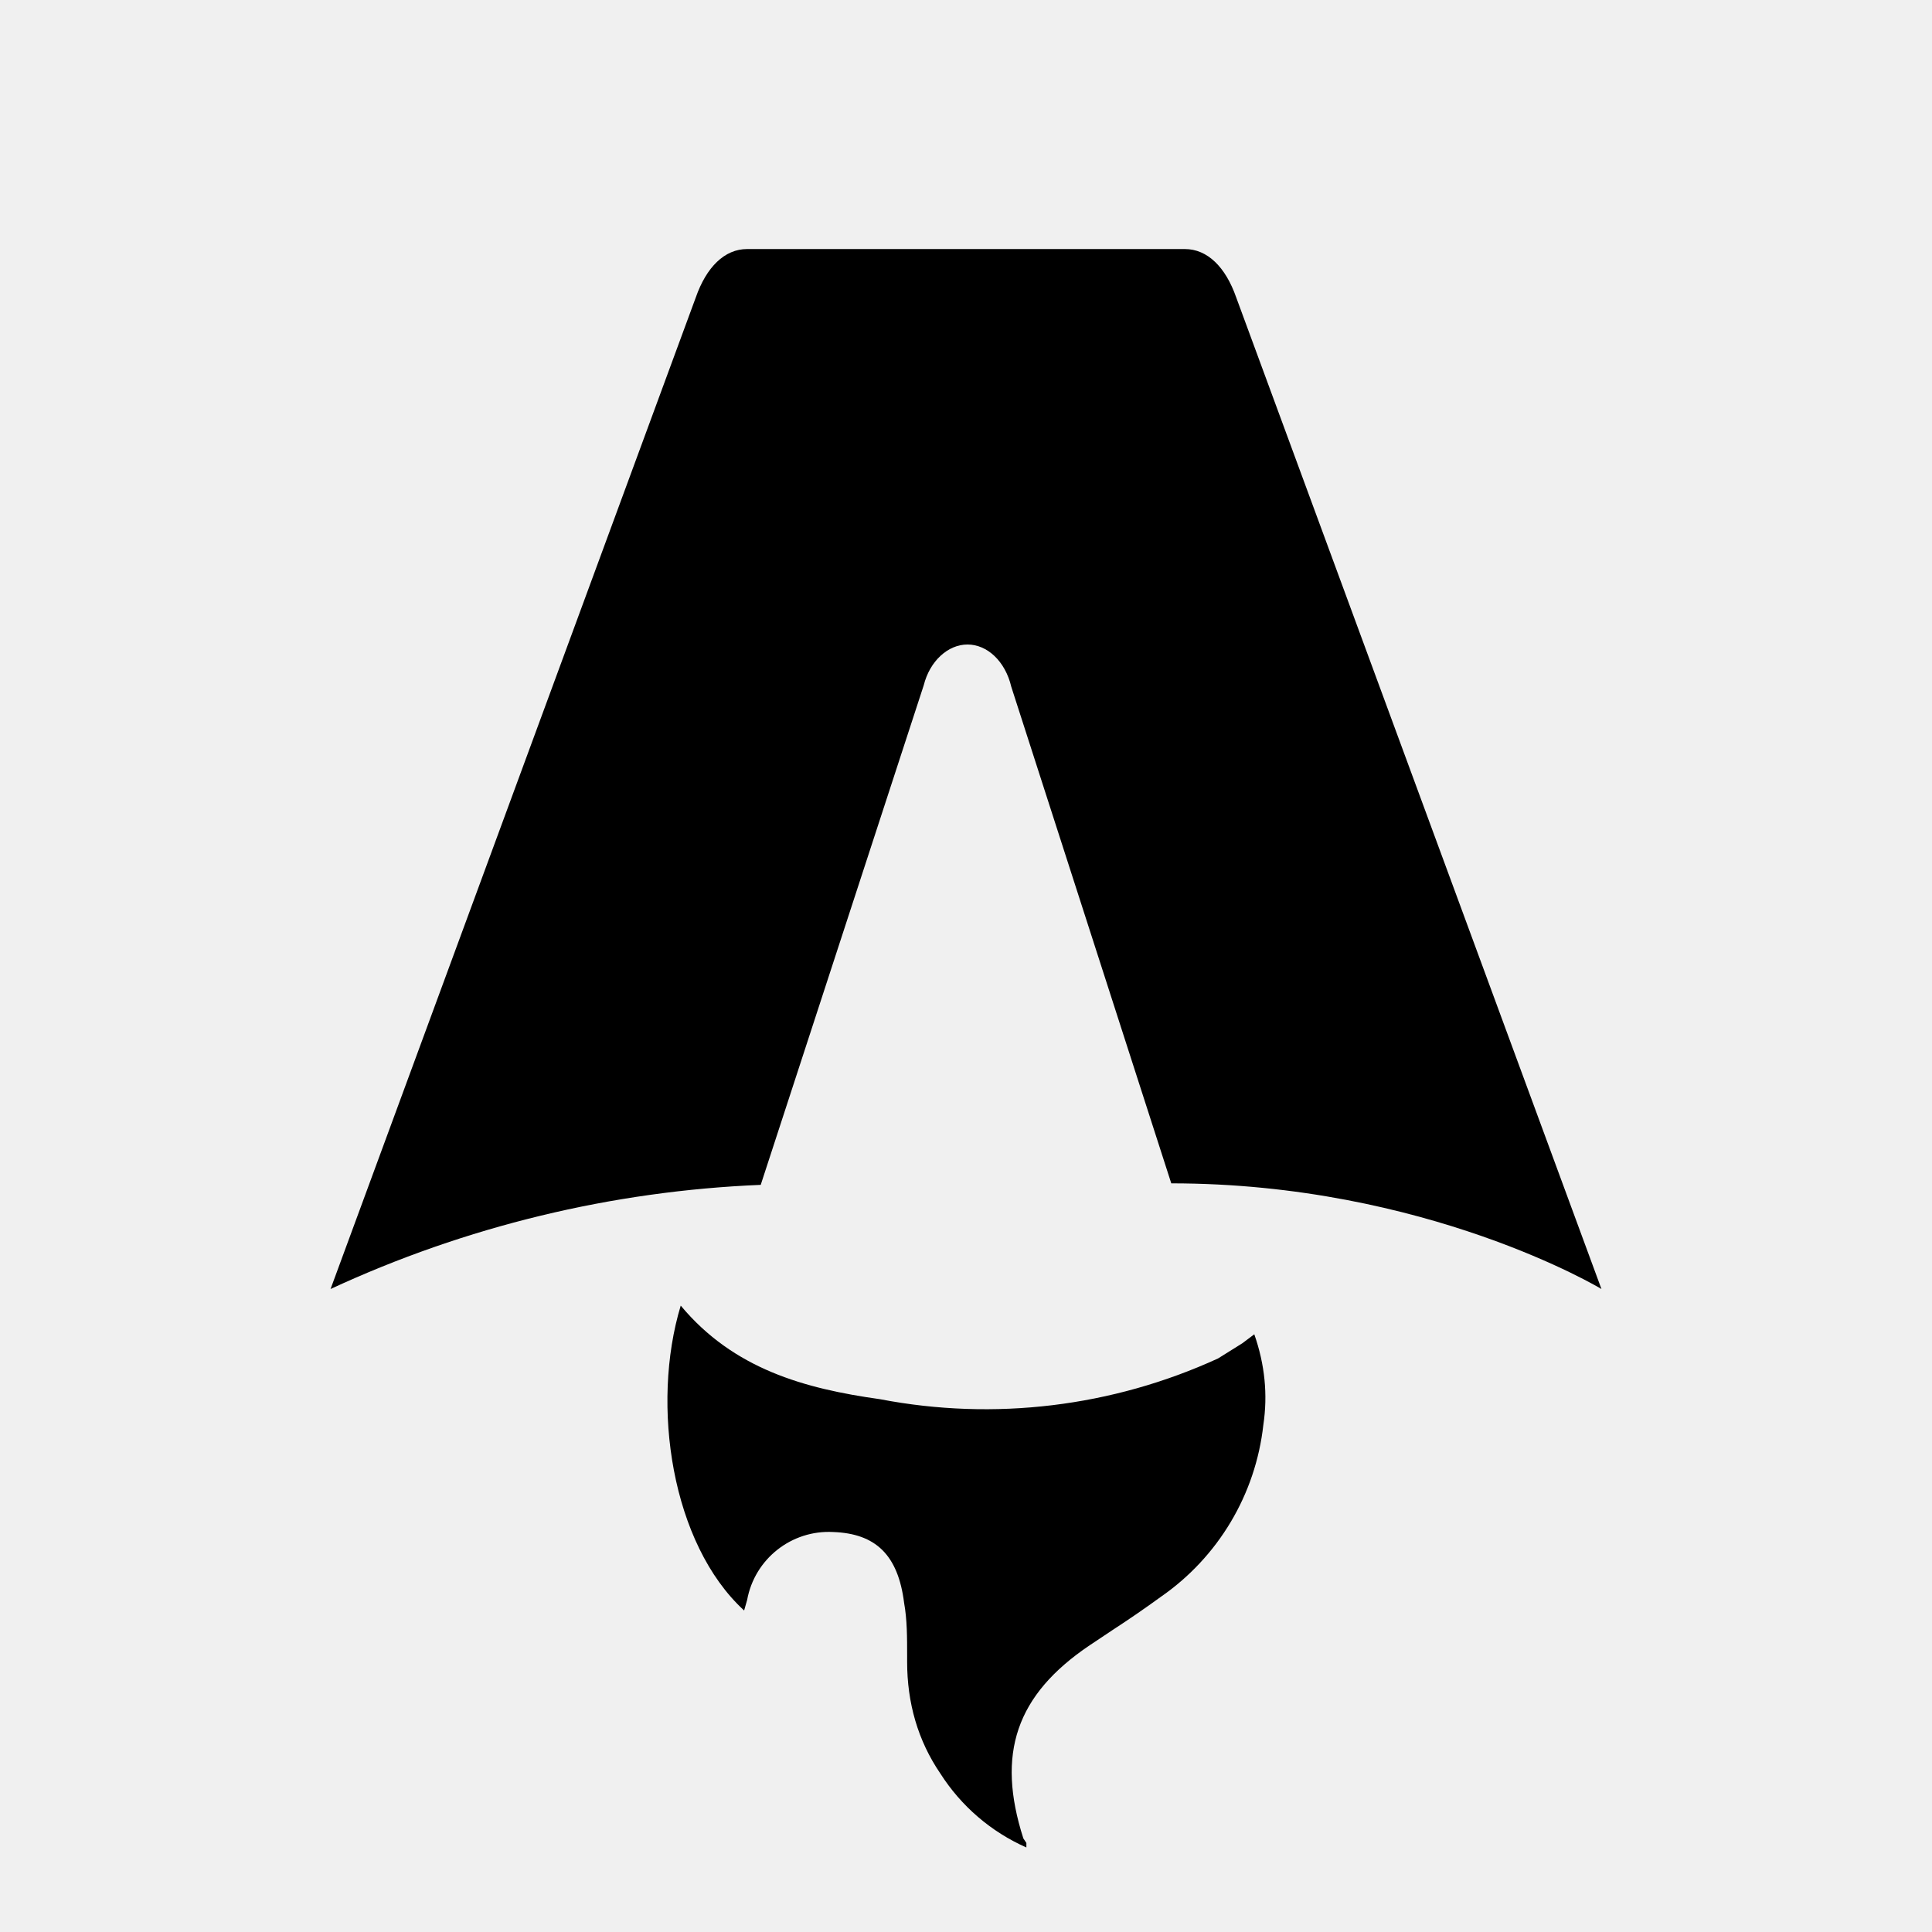
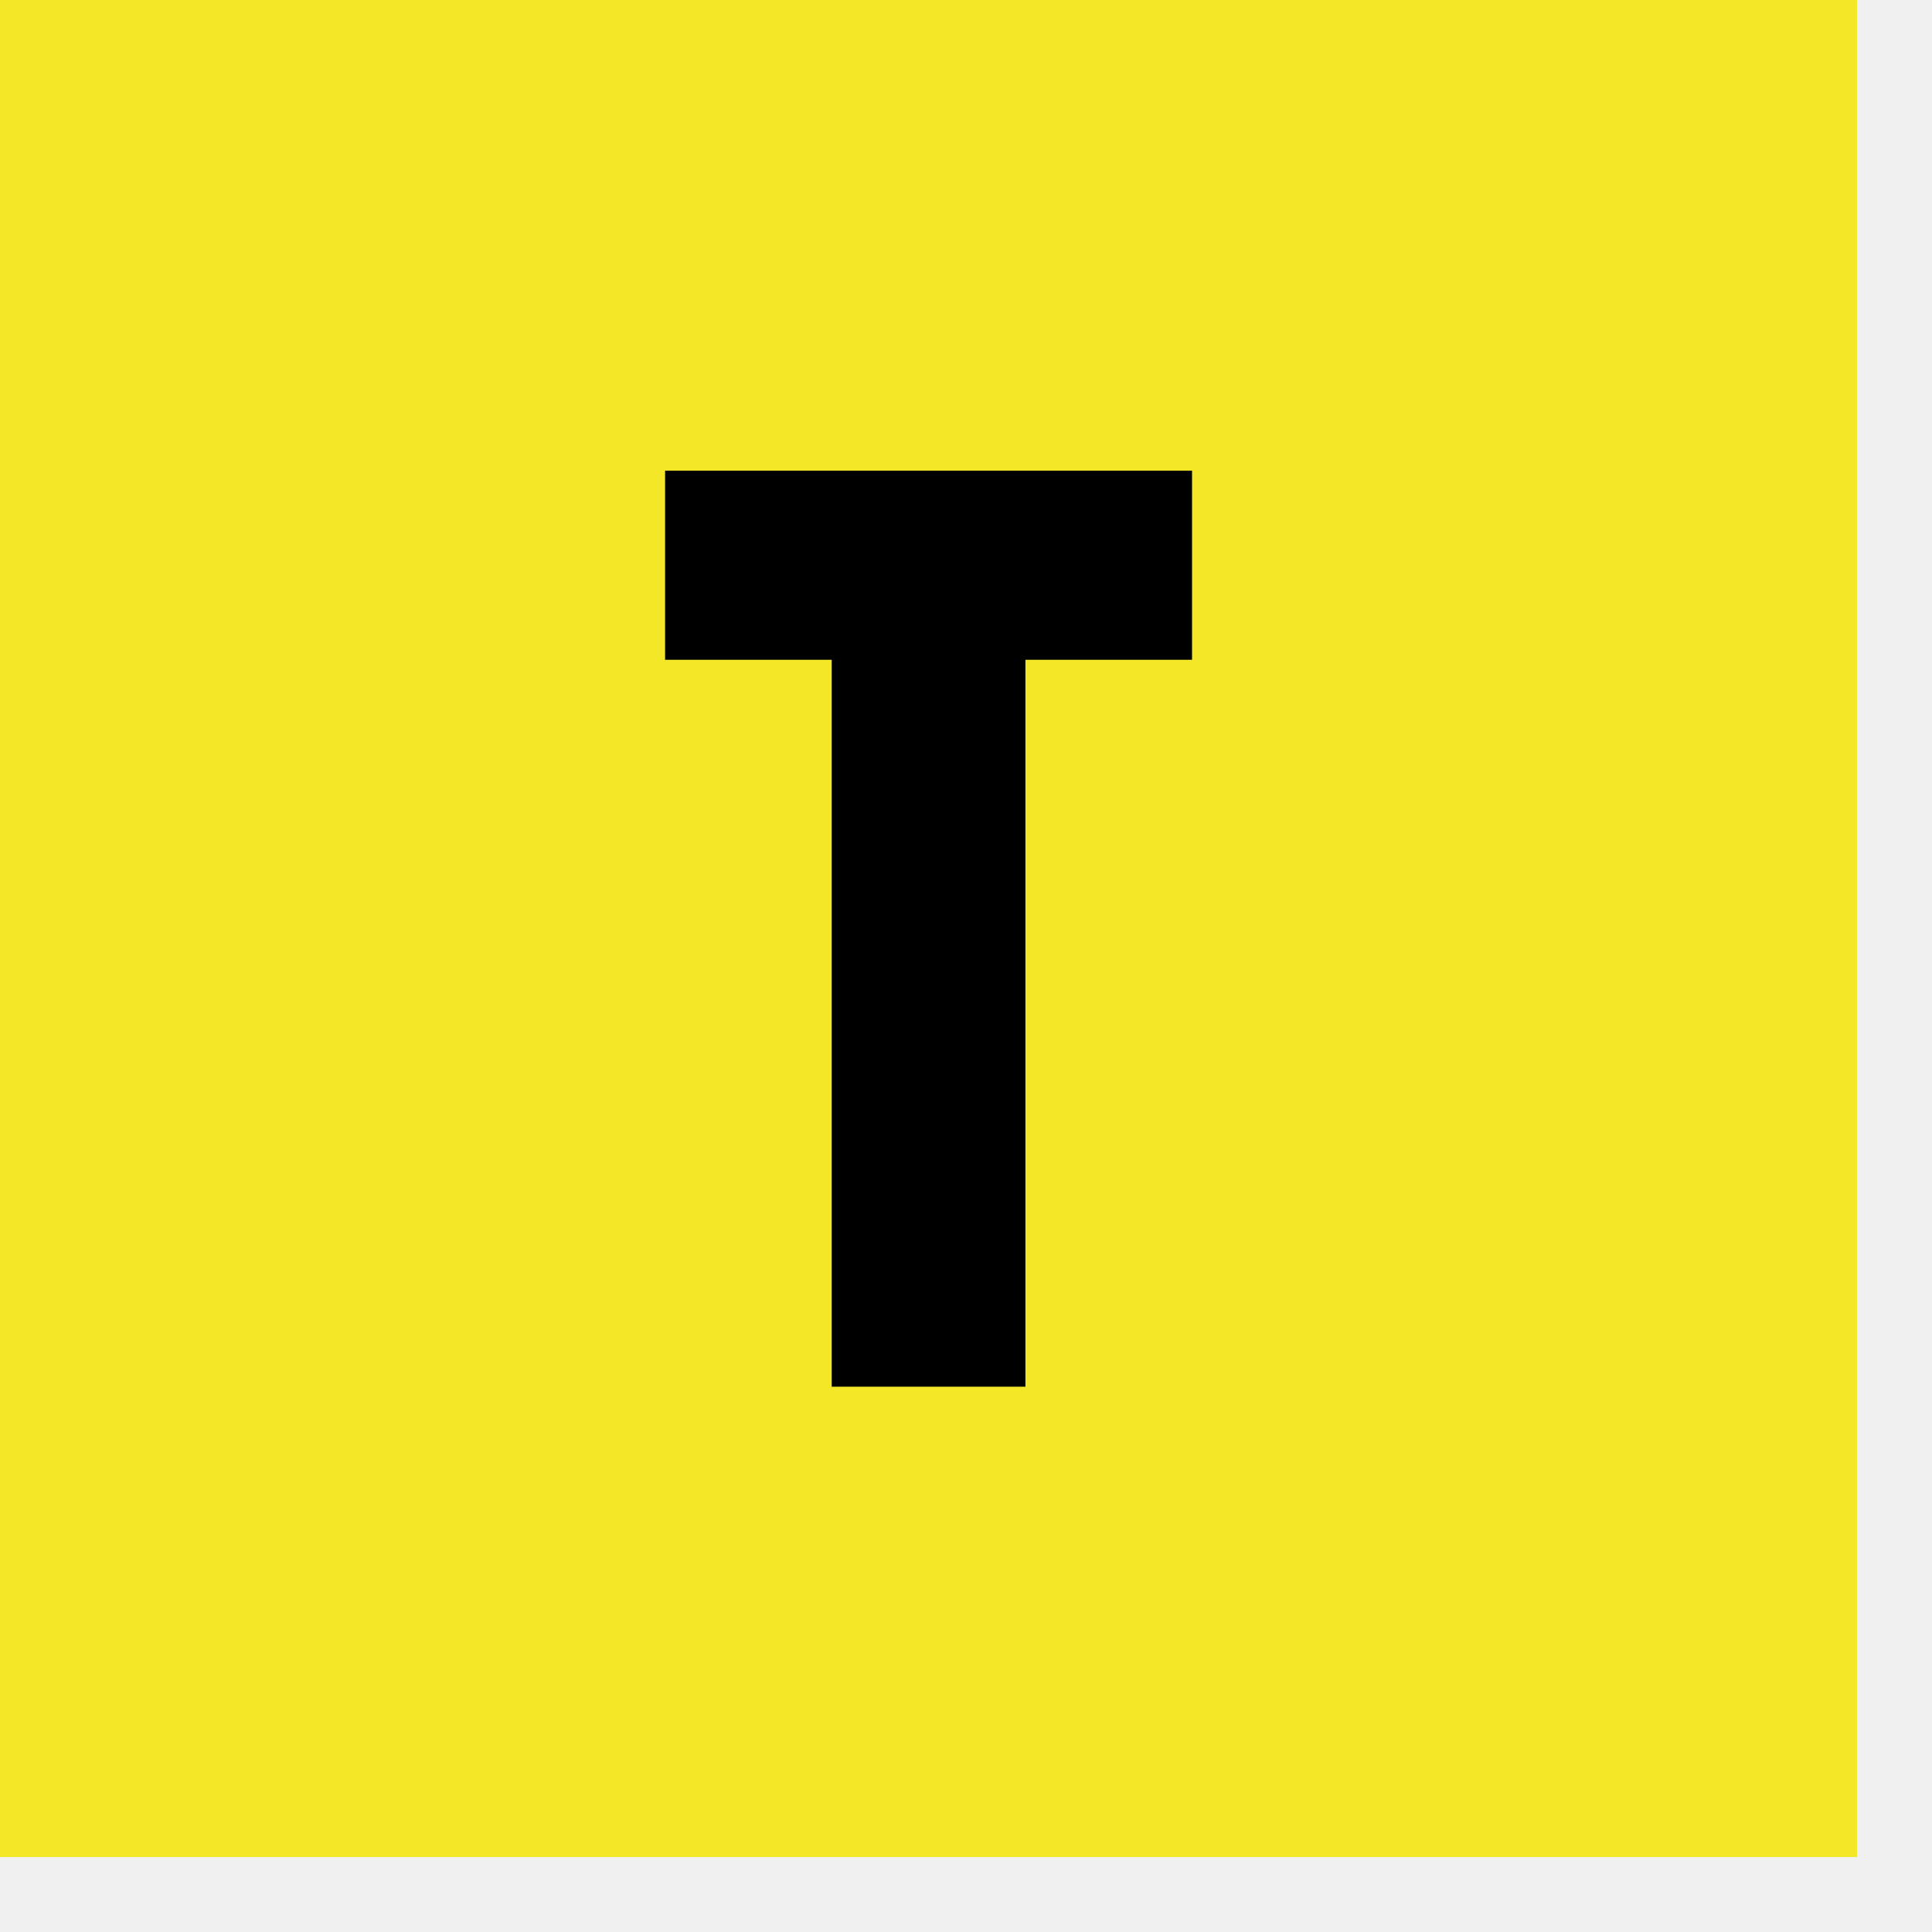
- <svg xmlns="http://www.w3.org/2000/svg" fill="none" viewBox="0 0 128 128">
-   <path d="M50.4 78.5a75.1 75.1 0 0 0-28.5 6.9l24.2-65.7c.7-2 1.9-3.2 3.4-3.2h29c1.5 0 2.7 1.2 3.4 3.2l24.2 65.7s-11.6-7-28.5-7L67 45.5c-.4-1.7-1.6-2.8-2.9-2.8-1.3 0-2.5 1.1-2.9 2.7L50.4 78.5Zm-1.1 28.2Zm-4.2-20.2c-2 6.6-.6 15.8 4.2 20.2a17.5 17.5 0 0 1 .2-.7 5.5 5.5 0 0 1 5.7-4.5c2.8.1 4.3 1.5 4.7 4.7.2 1.1.2 2.3.2 3.5v.4c0 2.7.7 5.2 2.2 7.4a13 13 0 0 0 5.7 4.9v-.3l-.2-.3c-1.8-5.6-.5-9.5 4.4-12.8l1.5-1a73 73 0 0 0 3.2-2.2 16 16 0 0 0 6.8-11.4c.3-2 .1-4-.6-6l-.8.6-1.6 1a37 37 0 0 1-22.4 2.7c-5-.7-9.7-2-13.2-6.2Z" />
-   <style>
-         path { fill: #000; }
-         @media (prefers-color-scheme: dark) {
-             path { fill: #FFF; }
-         }
-     </style>
+ <svg xmlns="http://www.w3.org/2000/svg" width="16" height="16" viewBox="0 0 16 16" fill="none">
+   <rect width="15.379" height="15.379" fill="#F4E727" />
+   <path d="M5.508 5.464H6.888V11.484H8.492V5.464H9.872V3.898H5.508V5.464Z" fill="black" />
</svg>
